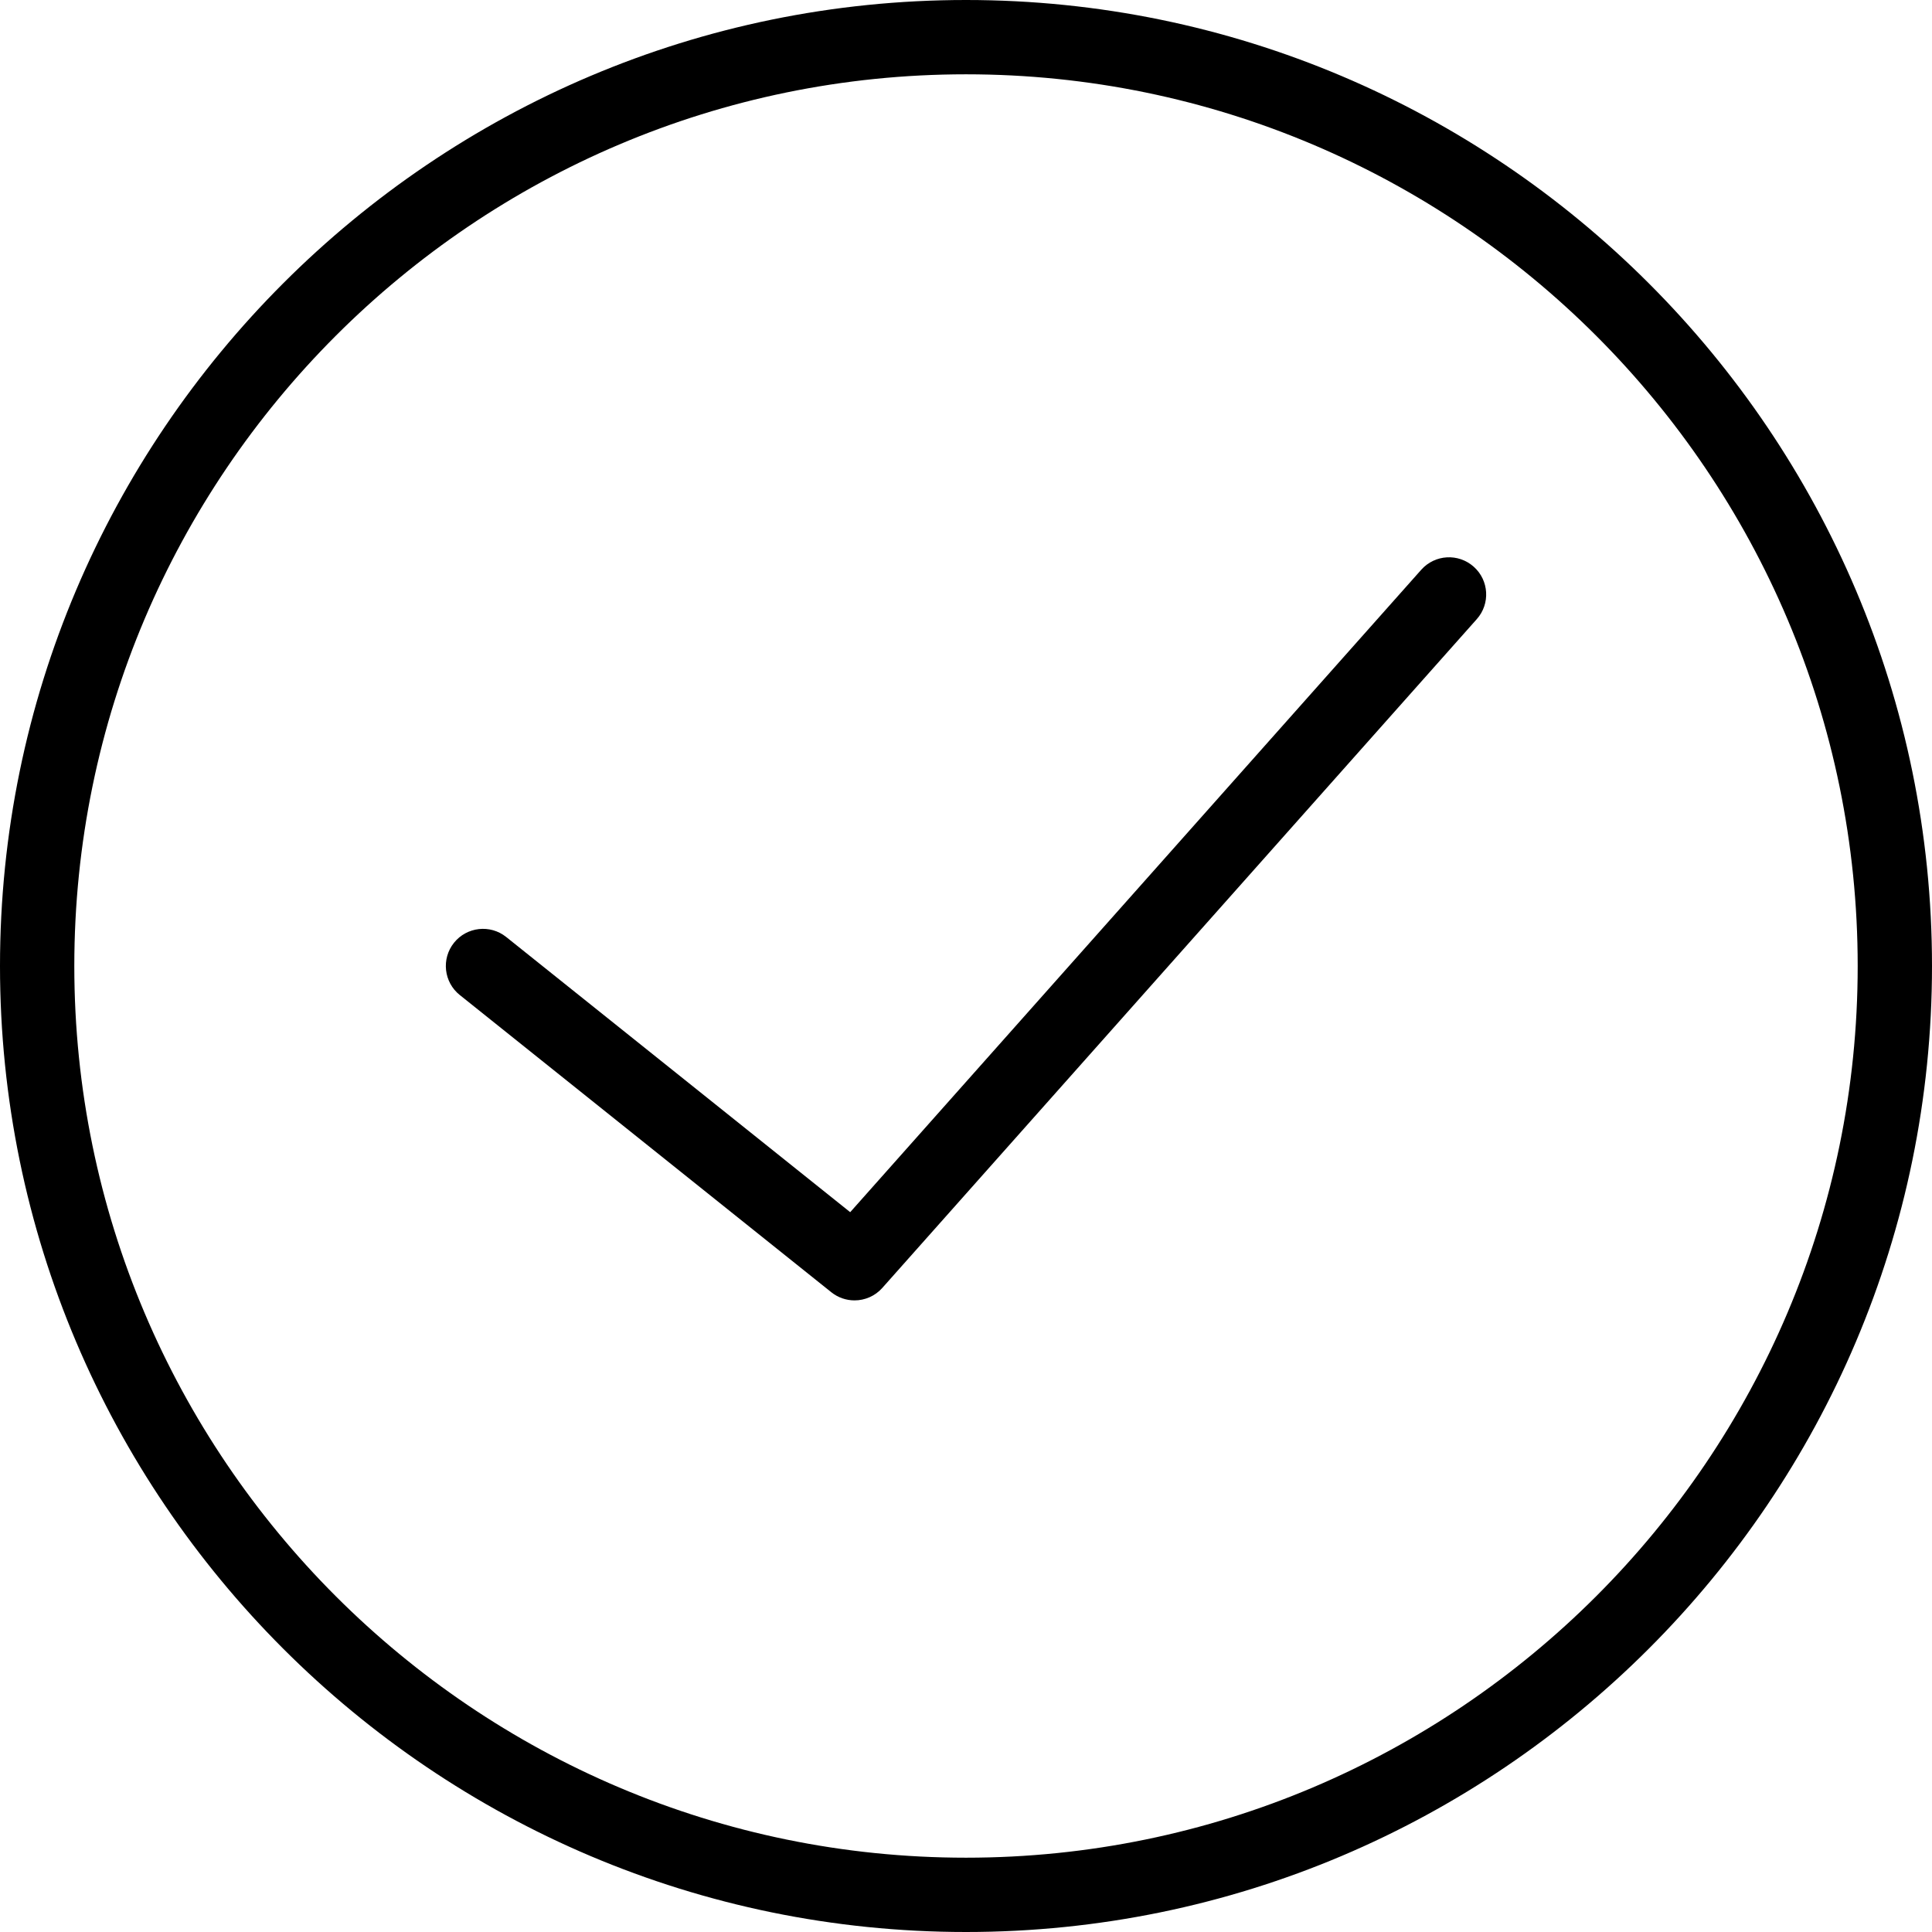
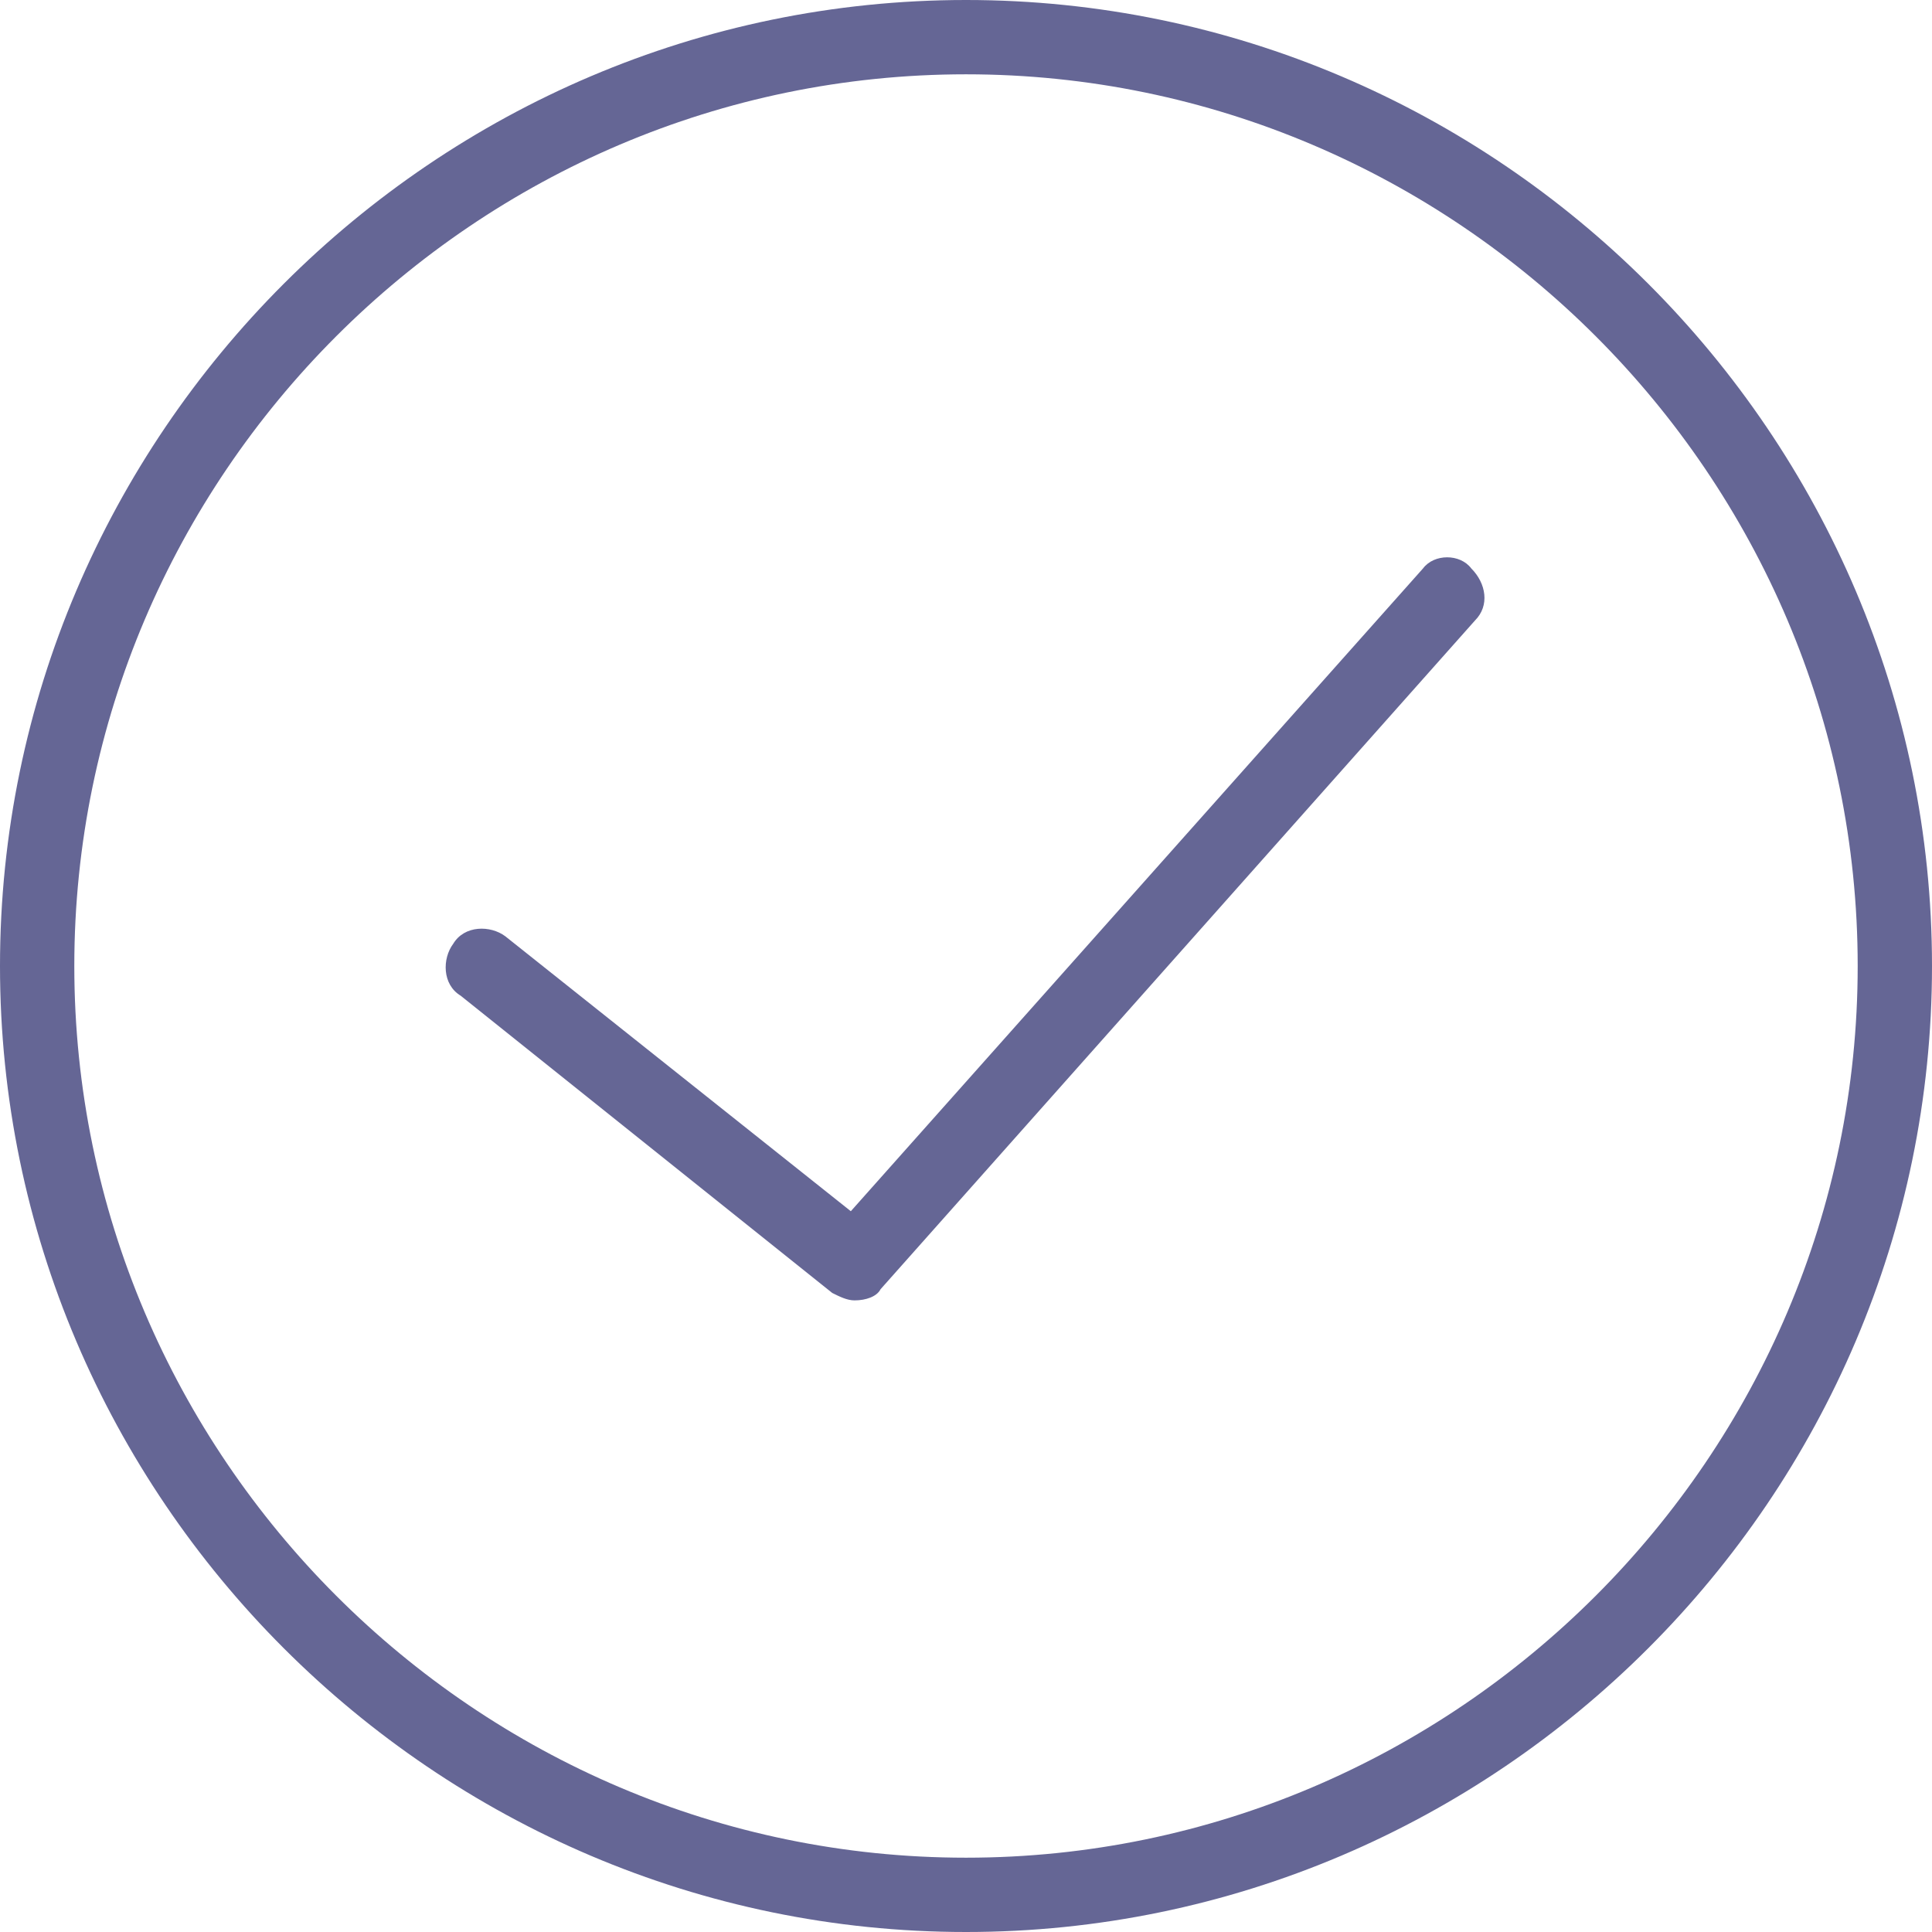
<svg xmlns="http://www.w3.org/2000/svg" version="1.1" id="Capa_1" x="0px" y="0px" viewBox="0 0 52 52" style="enable-background:new 0 0 52 52;" xml:space="preserve">
+   <style type="text/css">
+ 	.st0{fill:#656695;}
+ </style>
  <g>
-     <path d="M26,0C11.664,0,0,11.663,0,26s11.664,26,26,26s26-11.663,26-26S40.336,0,26,0z M26,50C12.767,50,2,39.233,2,26   S12.767,2,26,2s24,10.767,24,24S39.233,50,26,50z" />
-     <path d="M38.252,15.336l-15.369,17.29l-9.259-7.407c-0.43-0.345-1.061-0.274-1.405,0.156c-0.345,0.432-0.275,1.061,0.156,1.406   l10,8C22.559,34.928,22.78,35,23,35c0.276,0,0.551-0.114,0.748-0.336l16-18c0.367-0.412,0.33-1.045-0.083-1.411   C39.251,14.885,38.62,14.922,38.252,15.336z" />
+     <path class="st0" d="M26,0C11.7,0,0,11.7,0,26s11.7,26,26,26s26-11.7,26-26S40.3,0,26,0z M26,50C12.8,50,2,39.2,2,26S12.8,2,26,2   s24,10.8,24,24S39.2,50,26,50z" />
+     <path class="st0" d="M38.3,15.3L22.9,32.6l-9.3-7.4c-0.4-0.3-1.1-0.3-1.4,0.2c-0.3,0.4-0.3,1.1,0.2,1.4l10,8   c0.2,0.1,0.4,0.2,0.6,0.2c0.3,0,0.6-0.1,0.7-0.3l16-18c0.4-0.4,0.3-1-0.1-1.4C39.3,14.9,38.6,14.9,38.3,15.3z" />
  </g>
-   <g>
- </g>
-   <g>
- </g>
-   <g>
- </g>
-   <g>
- </g>
-   <g>
- </g>
-   <g>
- </g>
-   <g>
- </g>
-   <g>
- </g>
-   <g>
- </g>
-   <g>
- </g>
-   <g>
- </g>
-   <g>
- </g>
-   <g>
- </g>
-   <g>
- </g>
-   <g>
- </g>
</svg>
